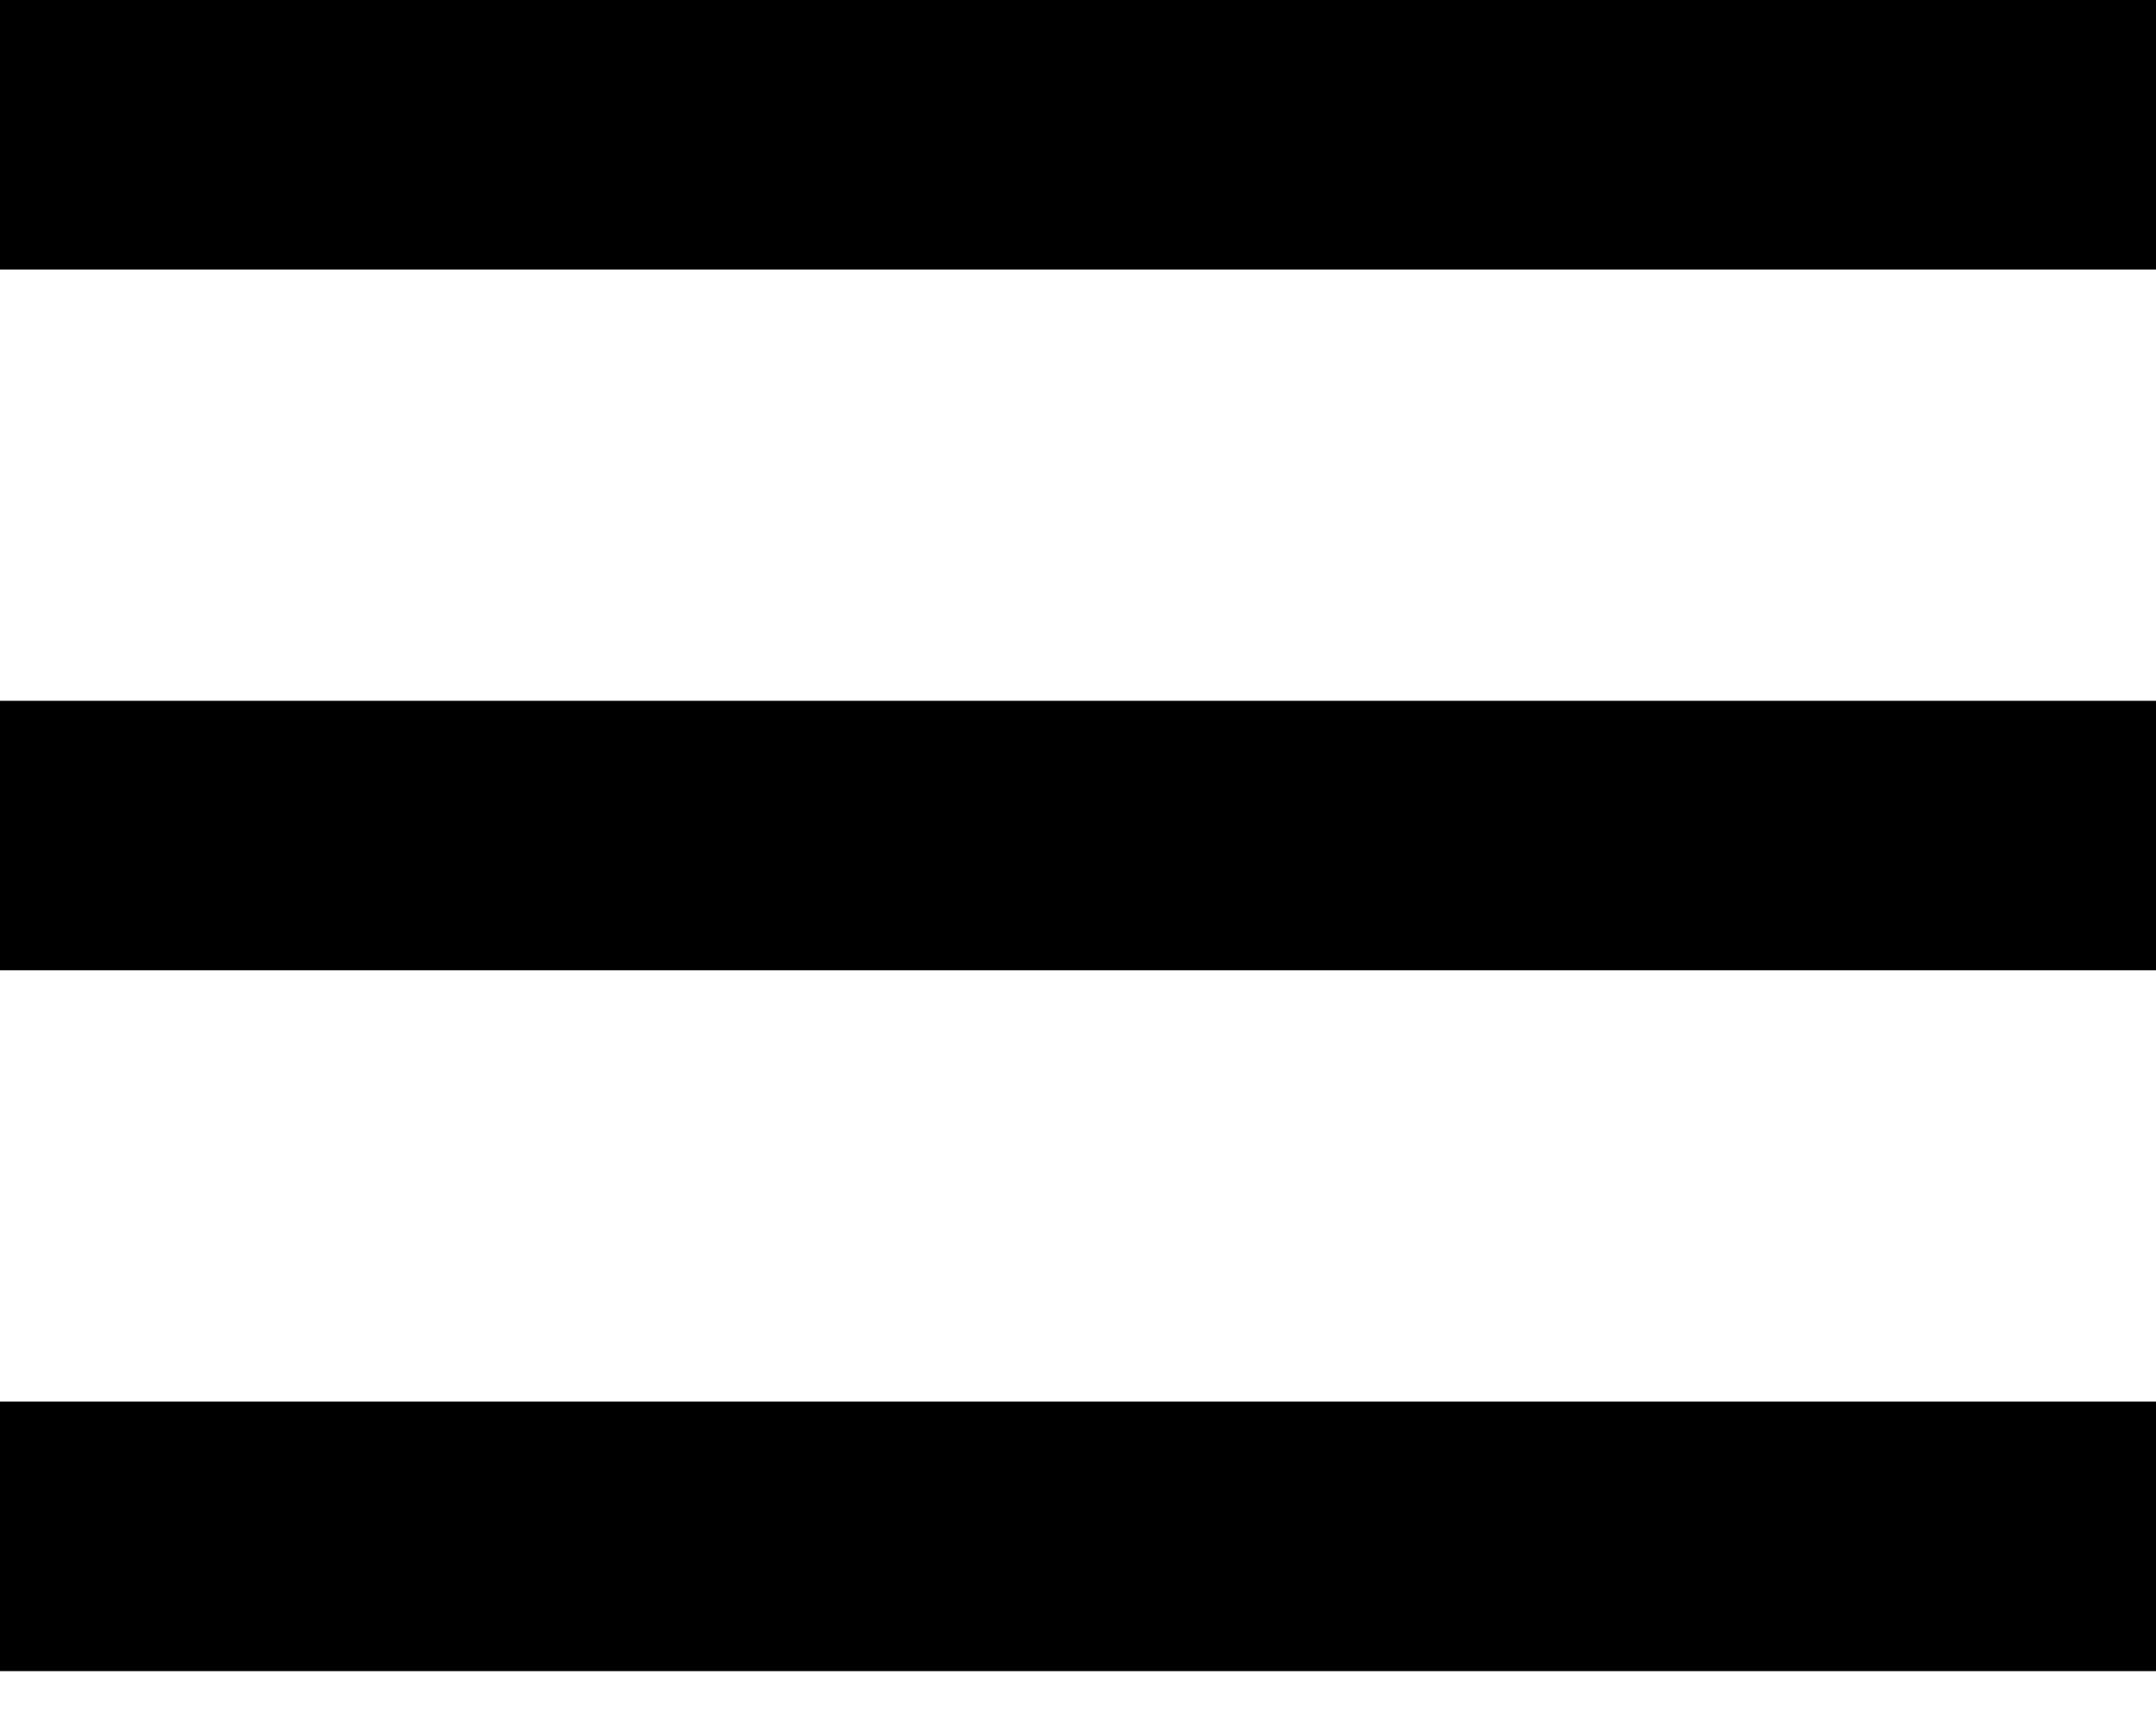
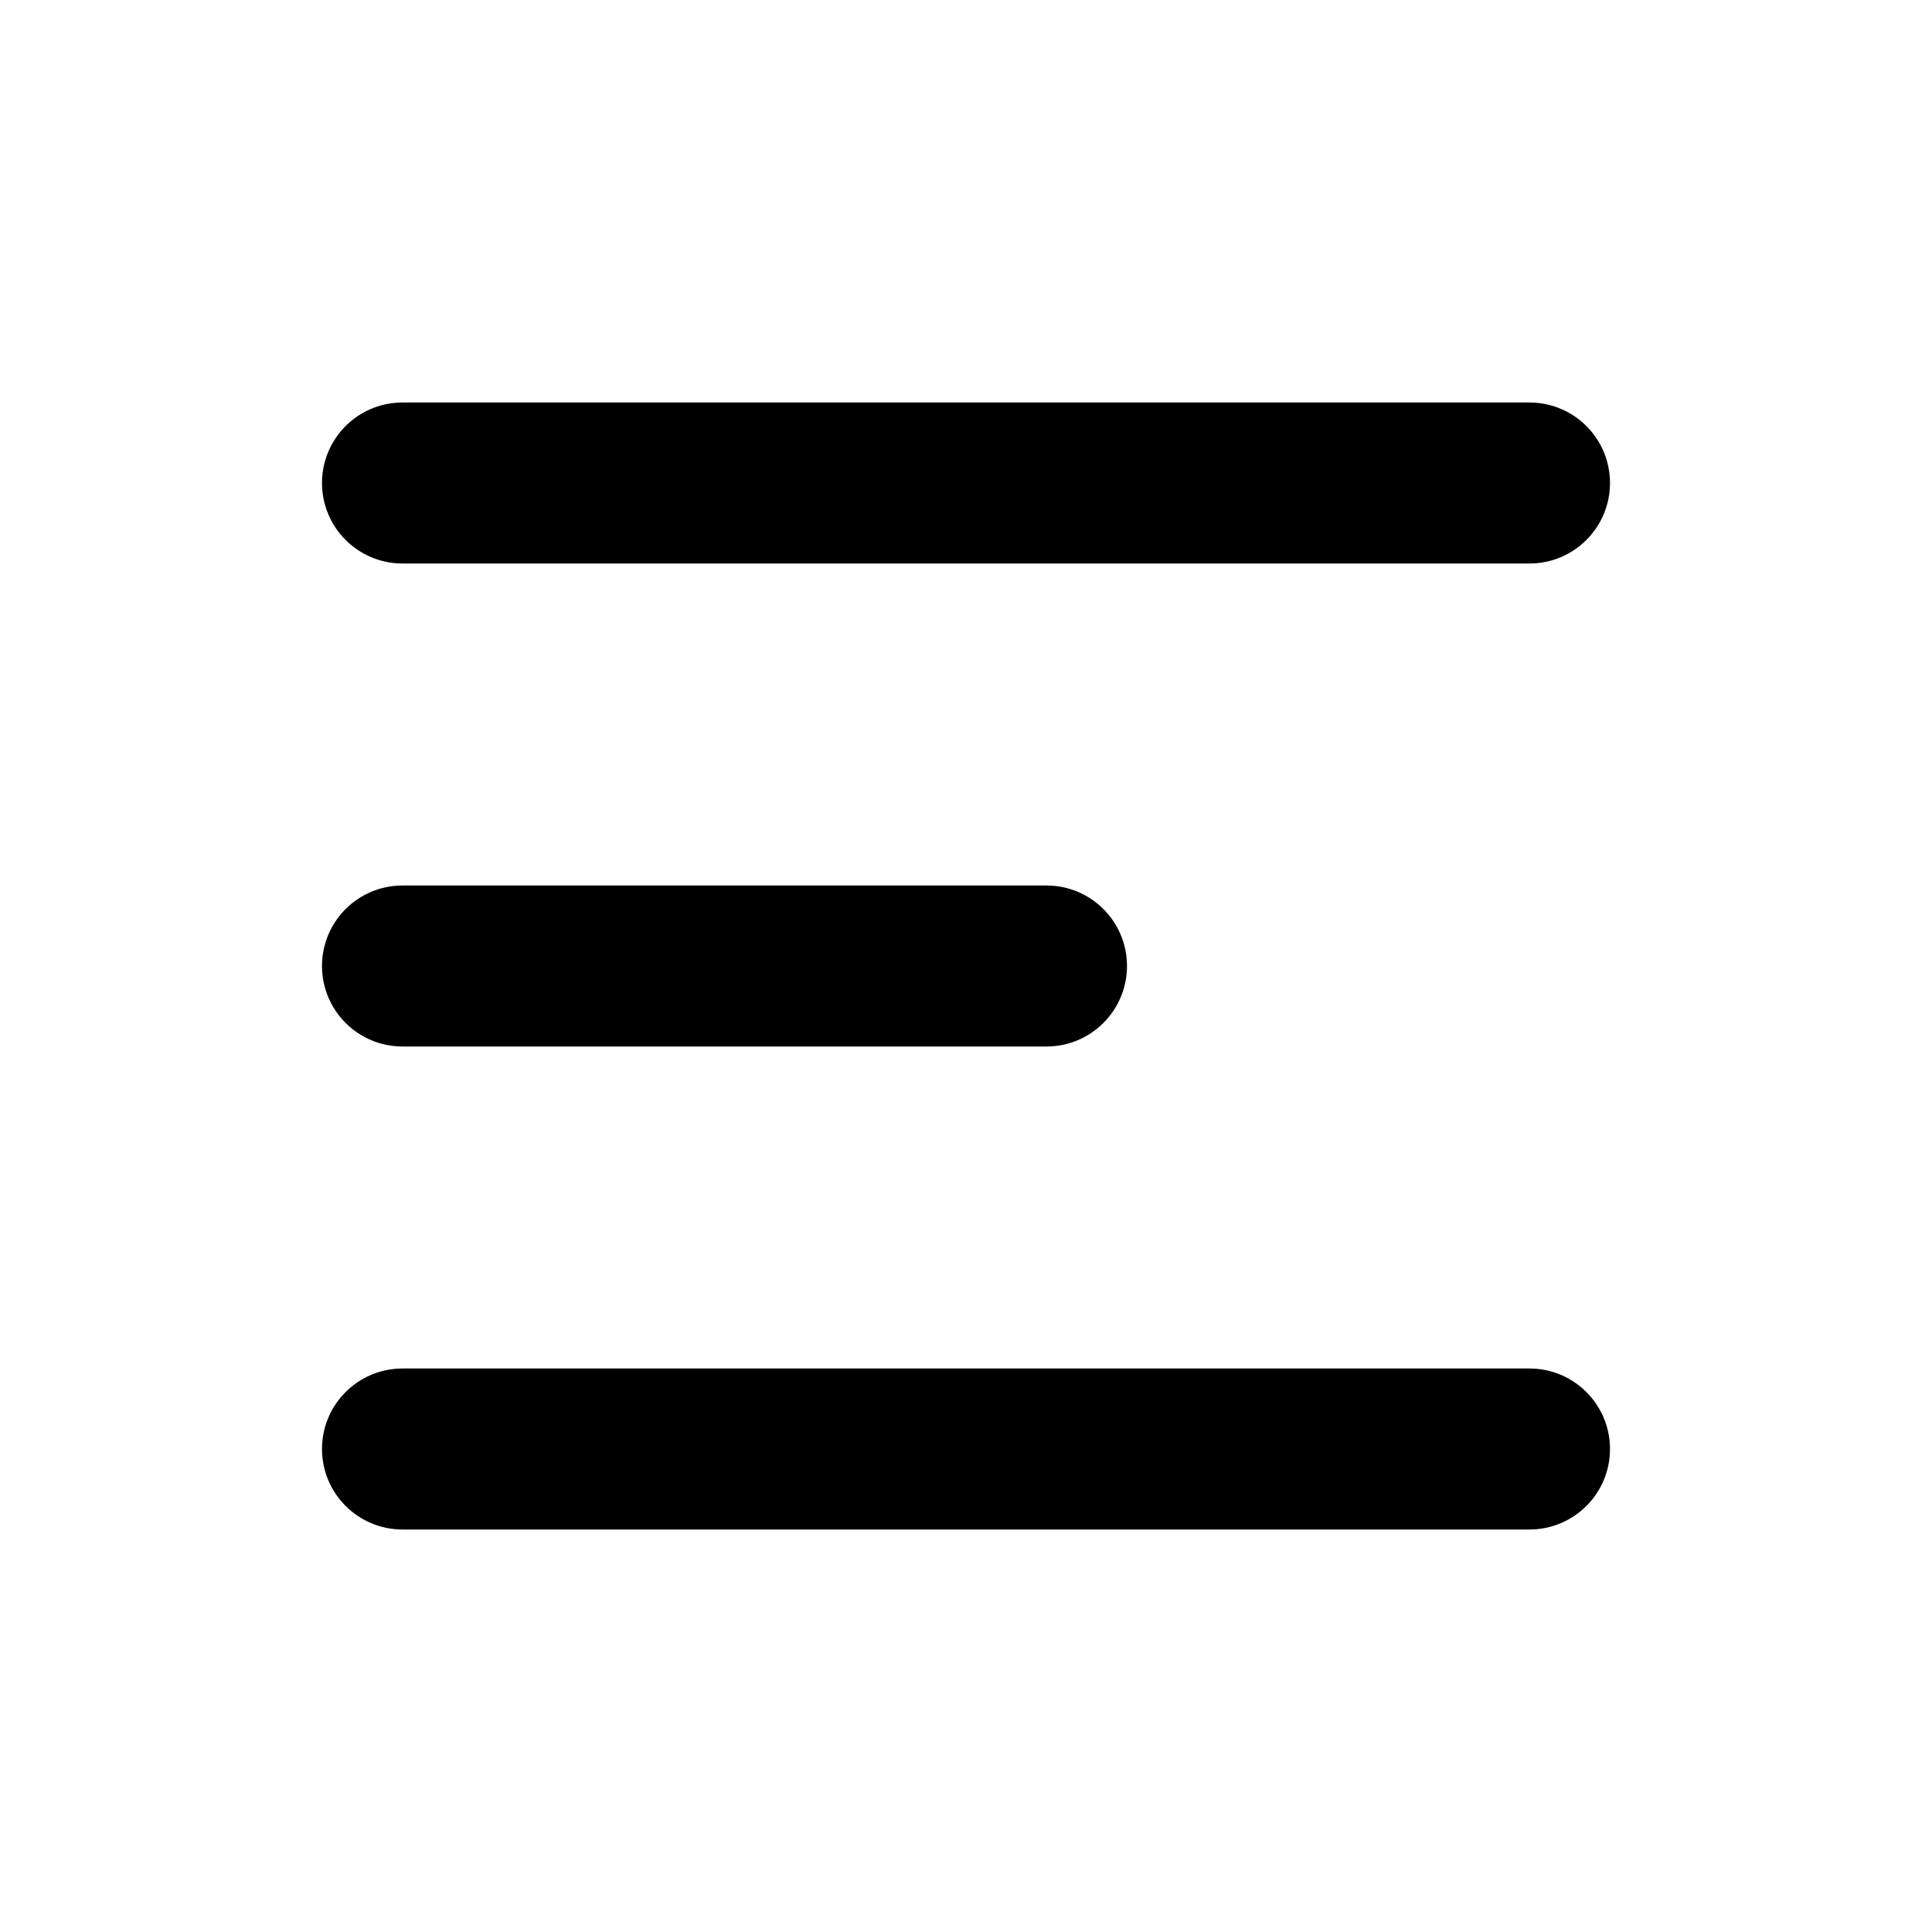
- <svg xmlns="http://www.w3.org/2000/svg" width="20" height="16" viewBox="0 0 20 16" fill="none">
-   <path d="M0 1.25H20M0 7.75H20M0 14.25H20" stroke="black" stroke-width="2.5" stroke-linecap="round" stroke-linejoin="round" />
+ <svg xmlns="http://www.w3.org/2000/svg" width="200" height="200" viewBox="0 0 24 24">
+   <path fill="#000000" d="M4 6a1 1 0 0 1 1-1h14a1 1 0 1 1 0 2H5a1 1 0 0 1-1-1Zm0 12a1 1 0 0 1 1-1h14a1 1 0 1 1 0 2H5a1 1 0 0 1-1-1Zm1-7a1 1 0 1 0 0 2h8a1 1 0 1 0 0-2H5Z" />
</svg>
